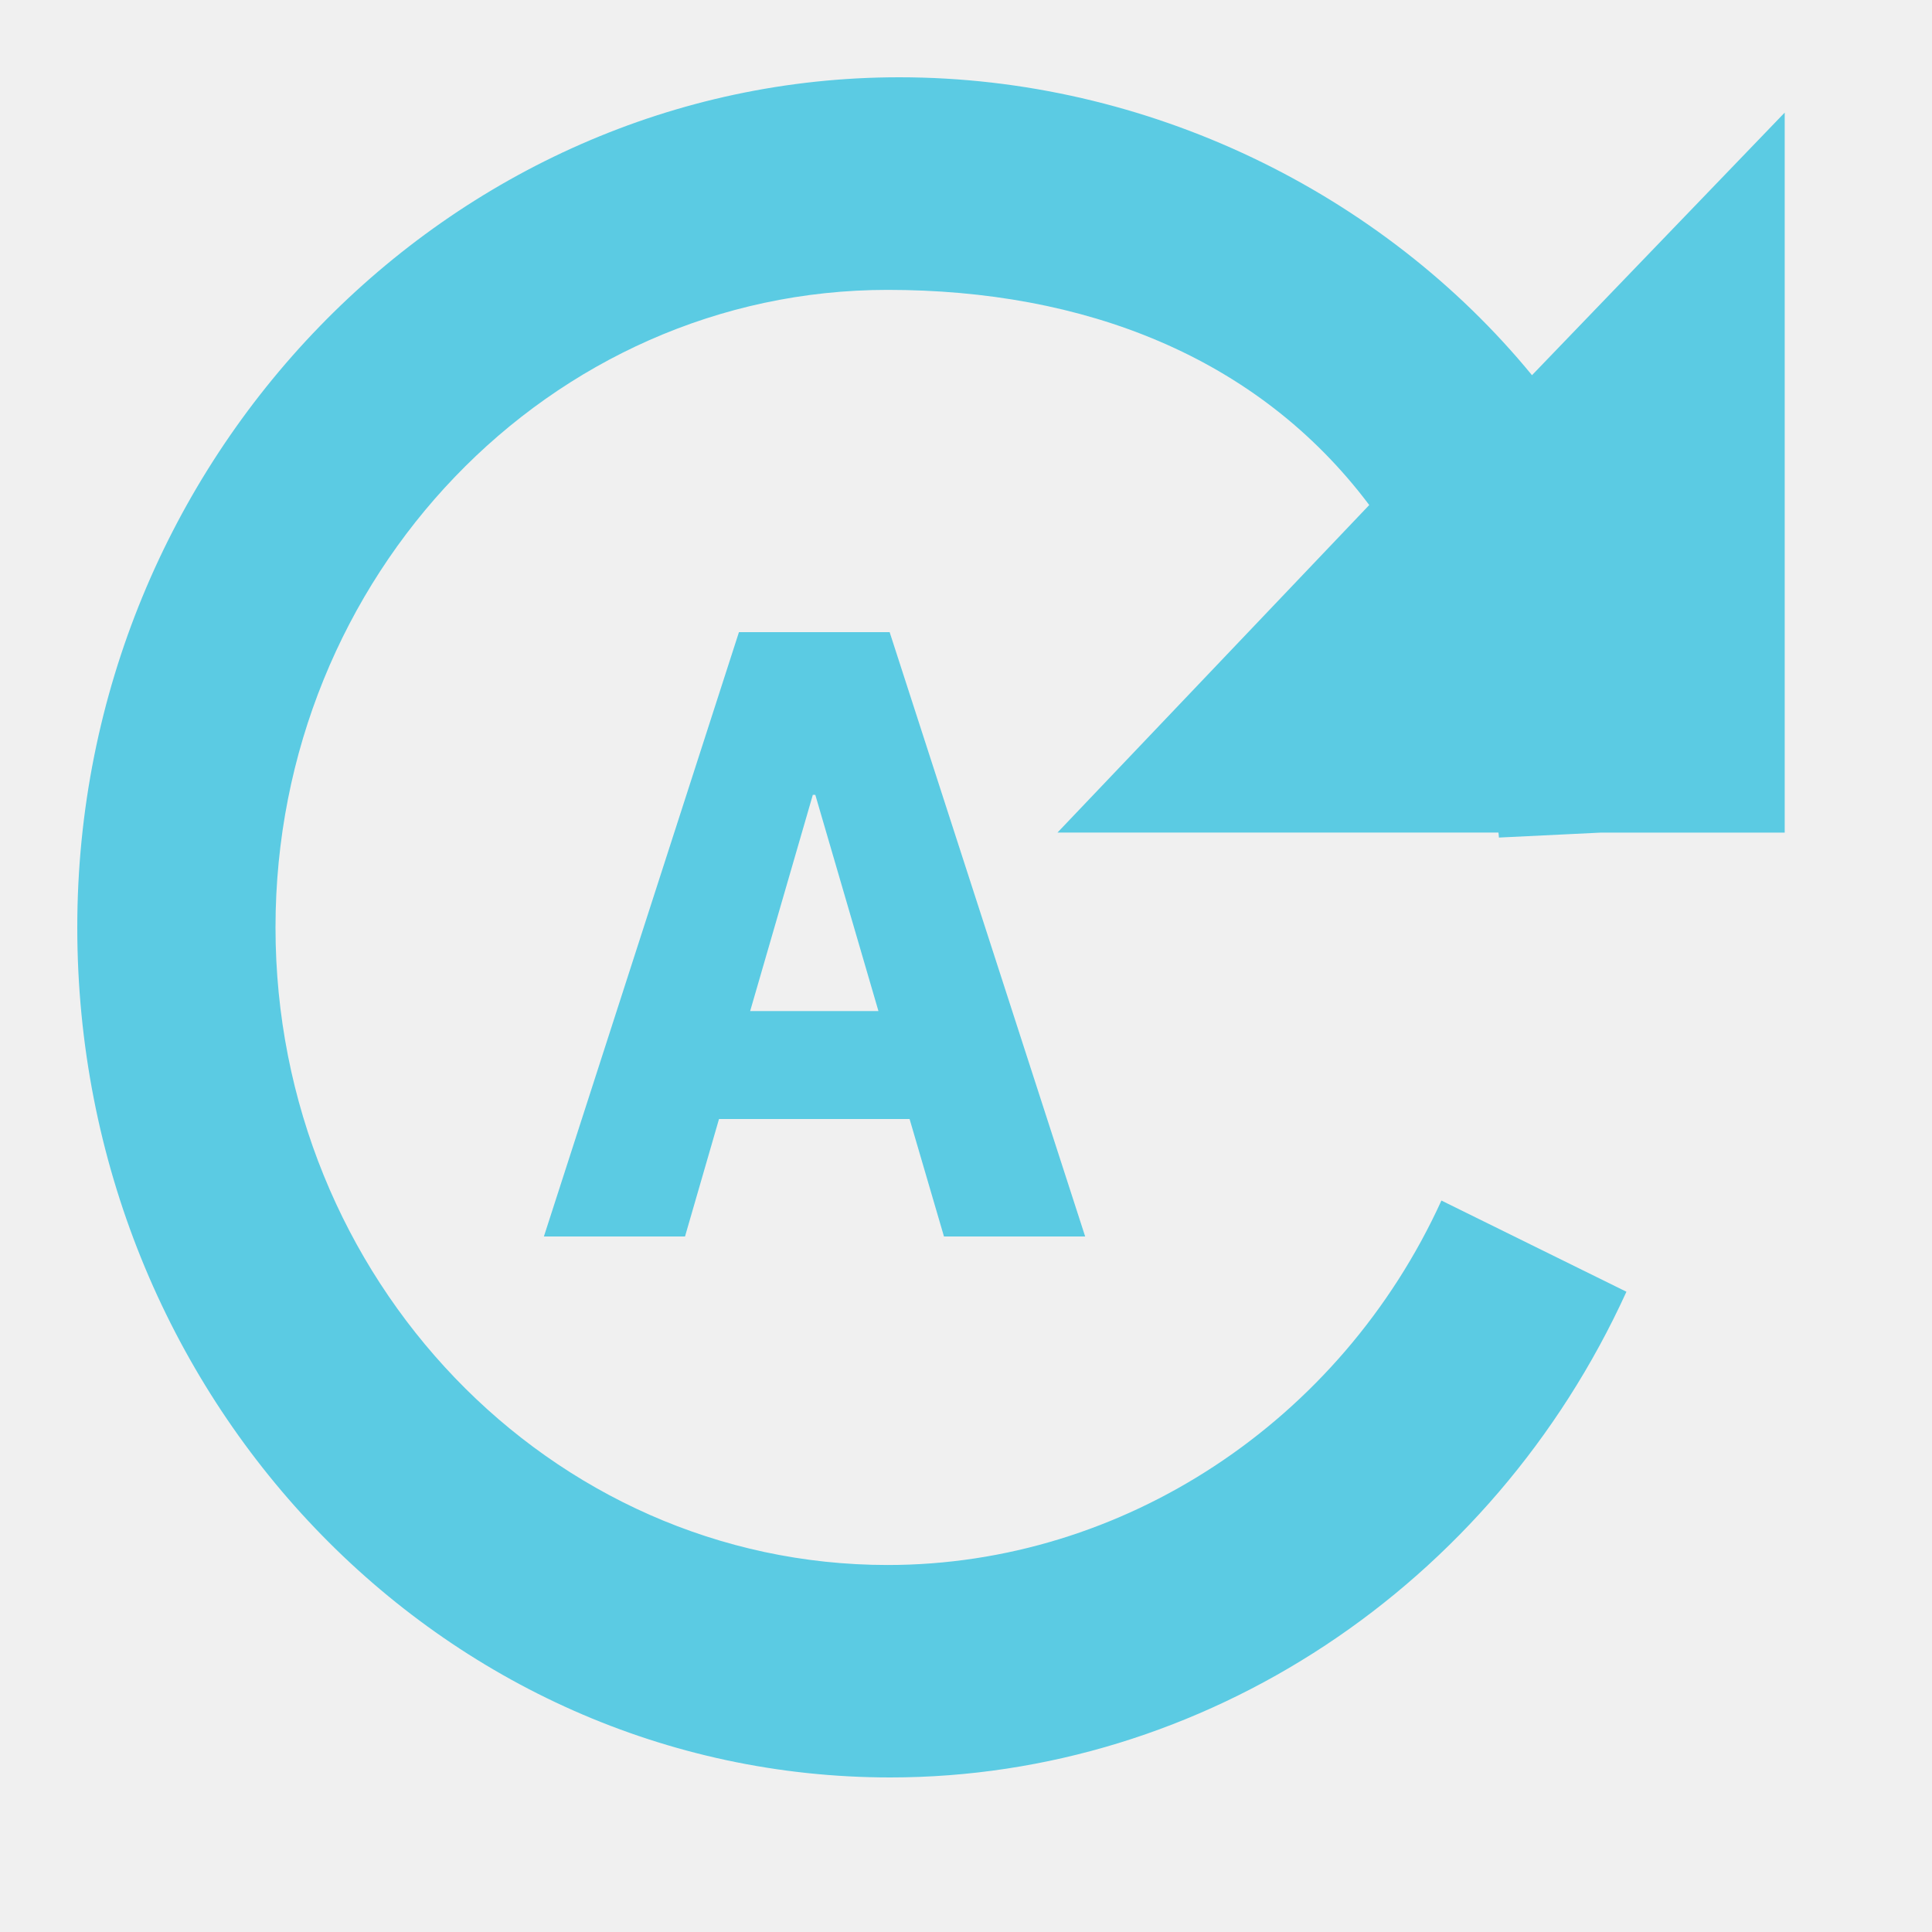
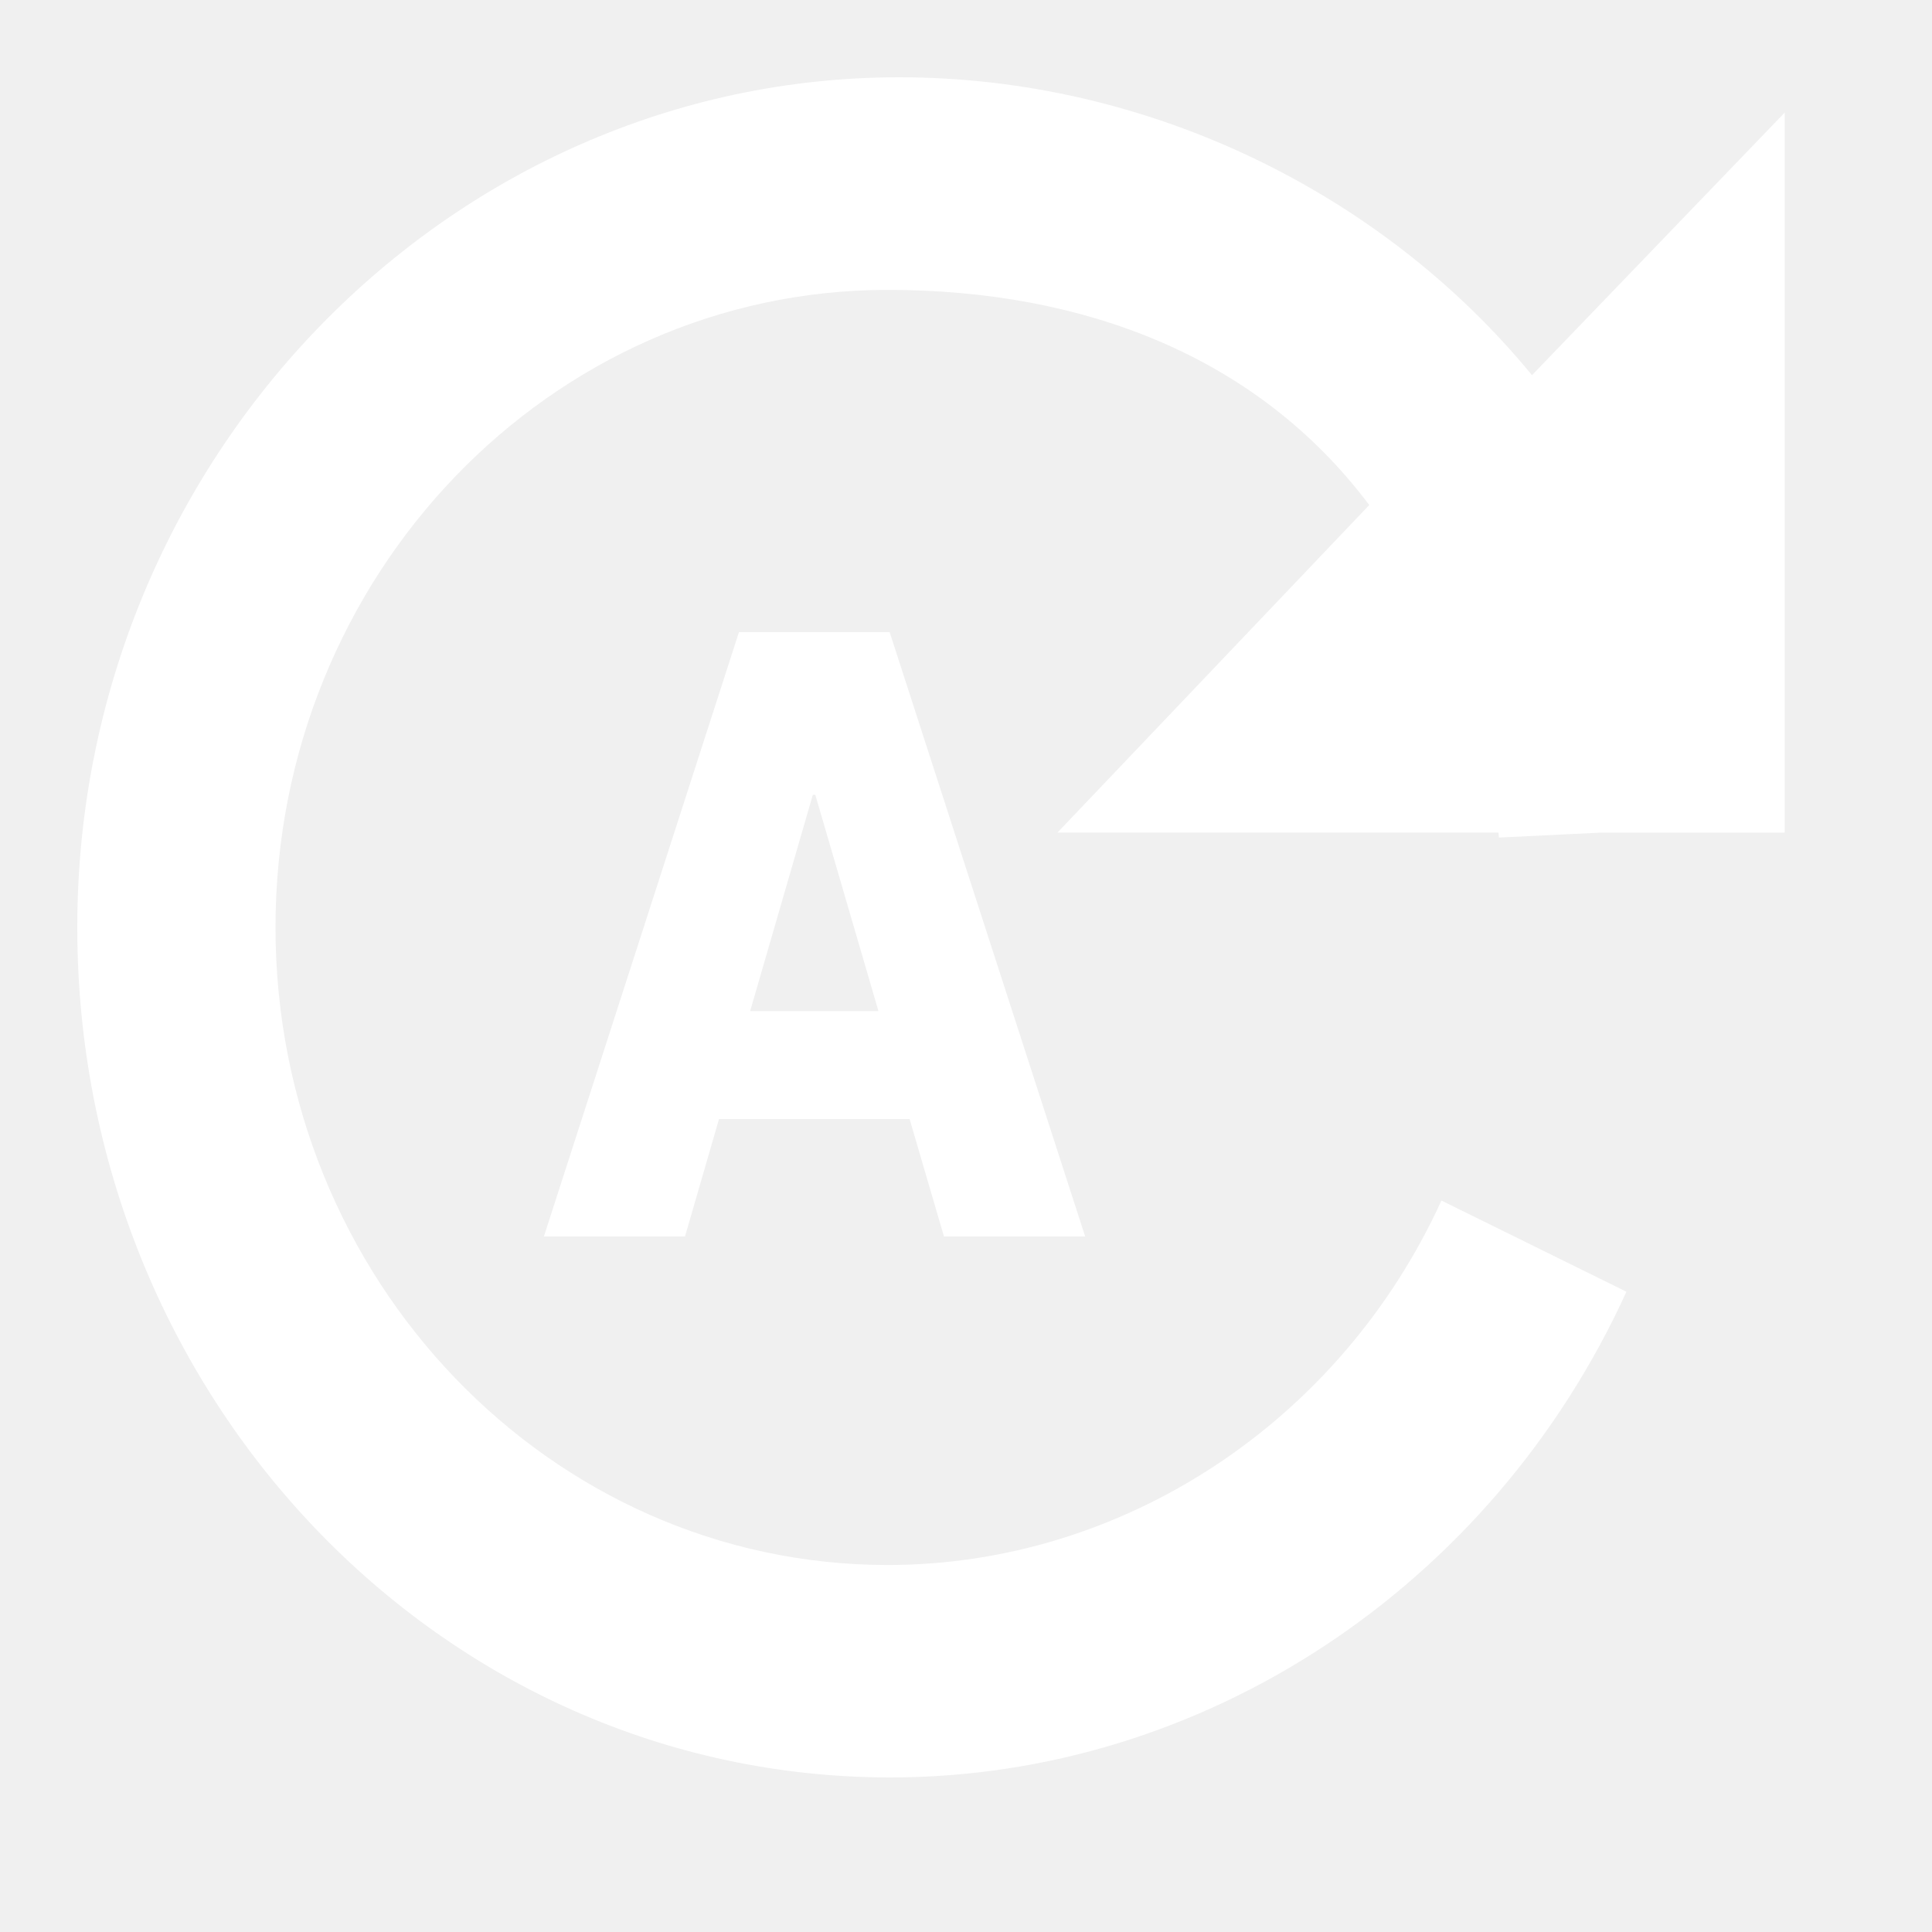
<svg xmlns="http://www.w3.org/2000/svg" width="25" height="25" viewBox="0 0 25 25">
-   <g fill="#5BCBE3" fill-rule="evenodd">
+   <g fill="#FFF" fill-rule="evenodd">
    <path d="M19.39 10.774s.005.042.006.064l1.318-.064h2.38V1.457l-3.27 3.398C17.885 2.491 14.85 1 11.636 1 5.813 1 1 5.934 1 12s4.698 11 10.521 11c4.056 0 7.784-2.467 9.525-6.285l-2.394-1.18c-1.307 2.865-4.123 4.716-7.165 4.716-4.367 0-7.922-3.702-7.922-8.25 0-4.549 3.552-8.25 7.92-8.25 2.531 0 4.782.853 6.233 2.784l-4.034 4.238h5.705z" />
    <path d="M11.77 14.48H9.304L8.864 16H7.038l2.524-7.82h1.95l2.53 7.82h-1.827l-.445-1.52zm-2.063-1.397h1.66l-.817-2.798h-.032l-.811 2.798z" />
  </g>
</svg>
